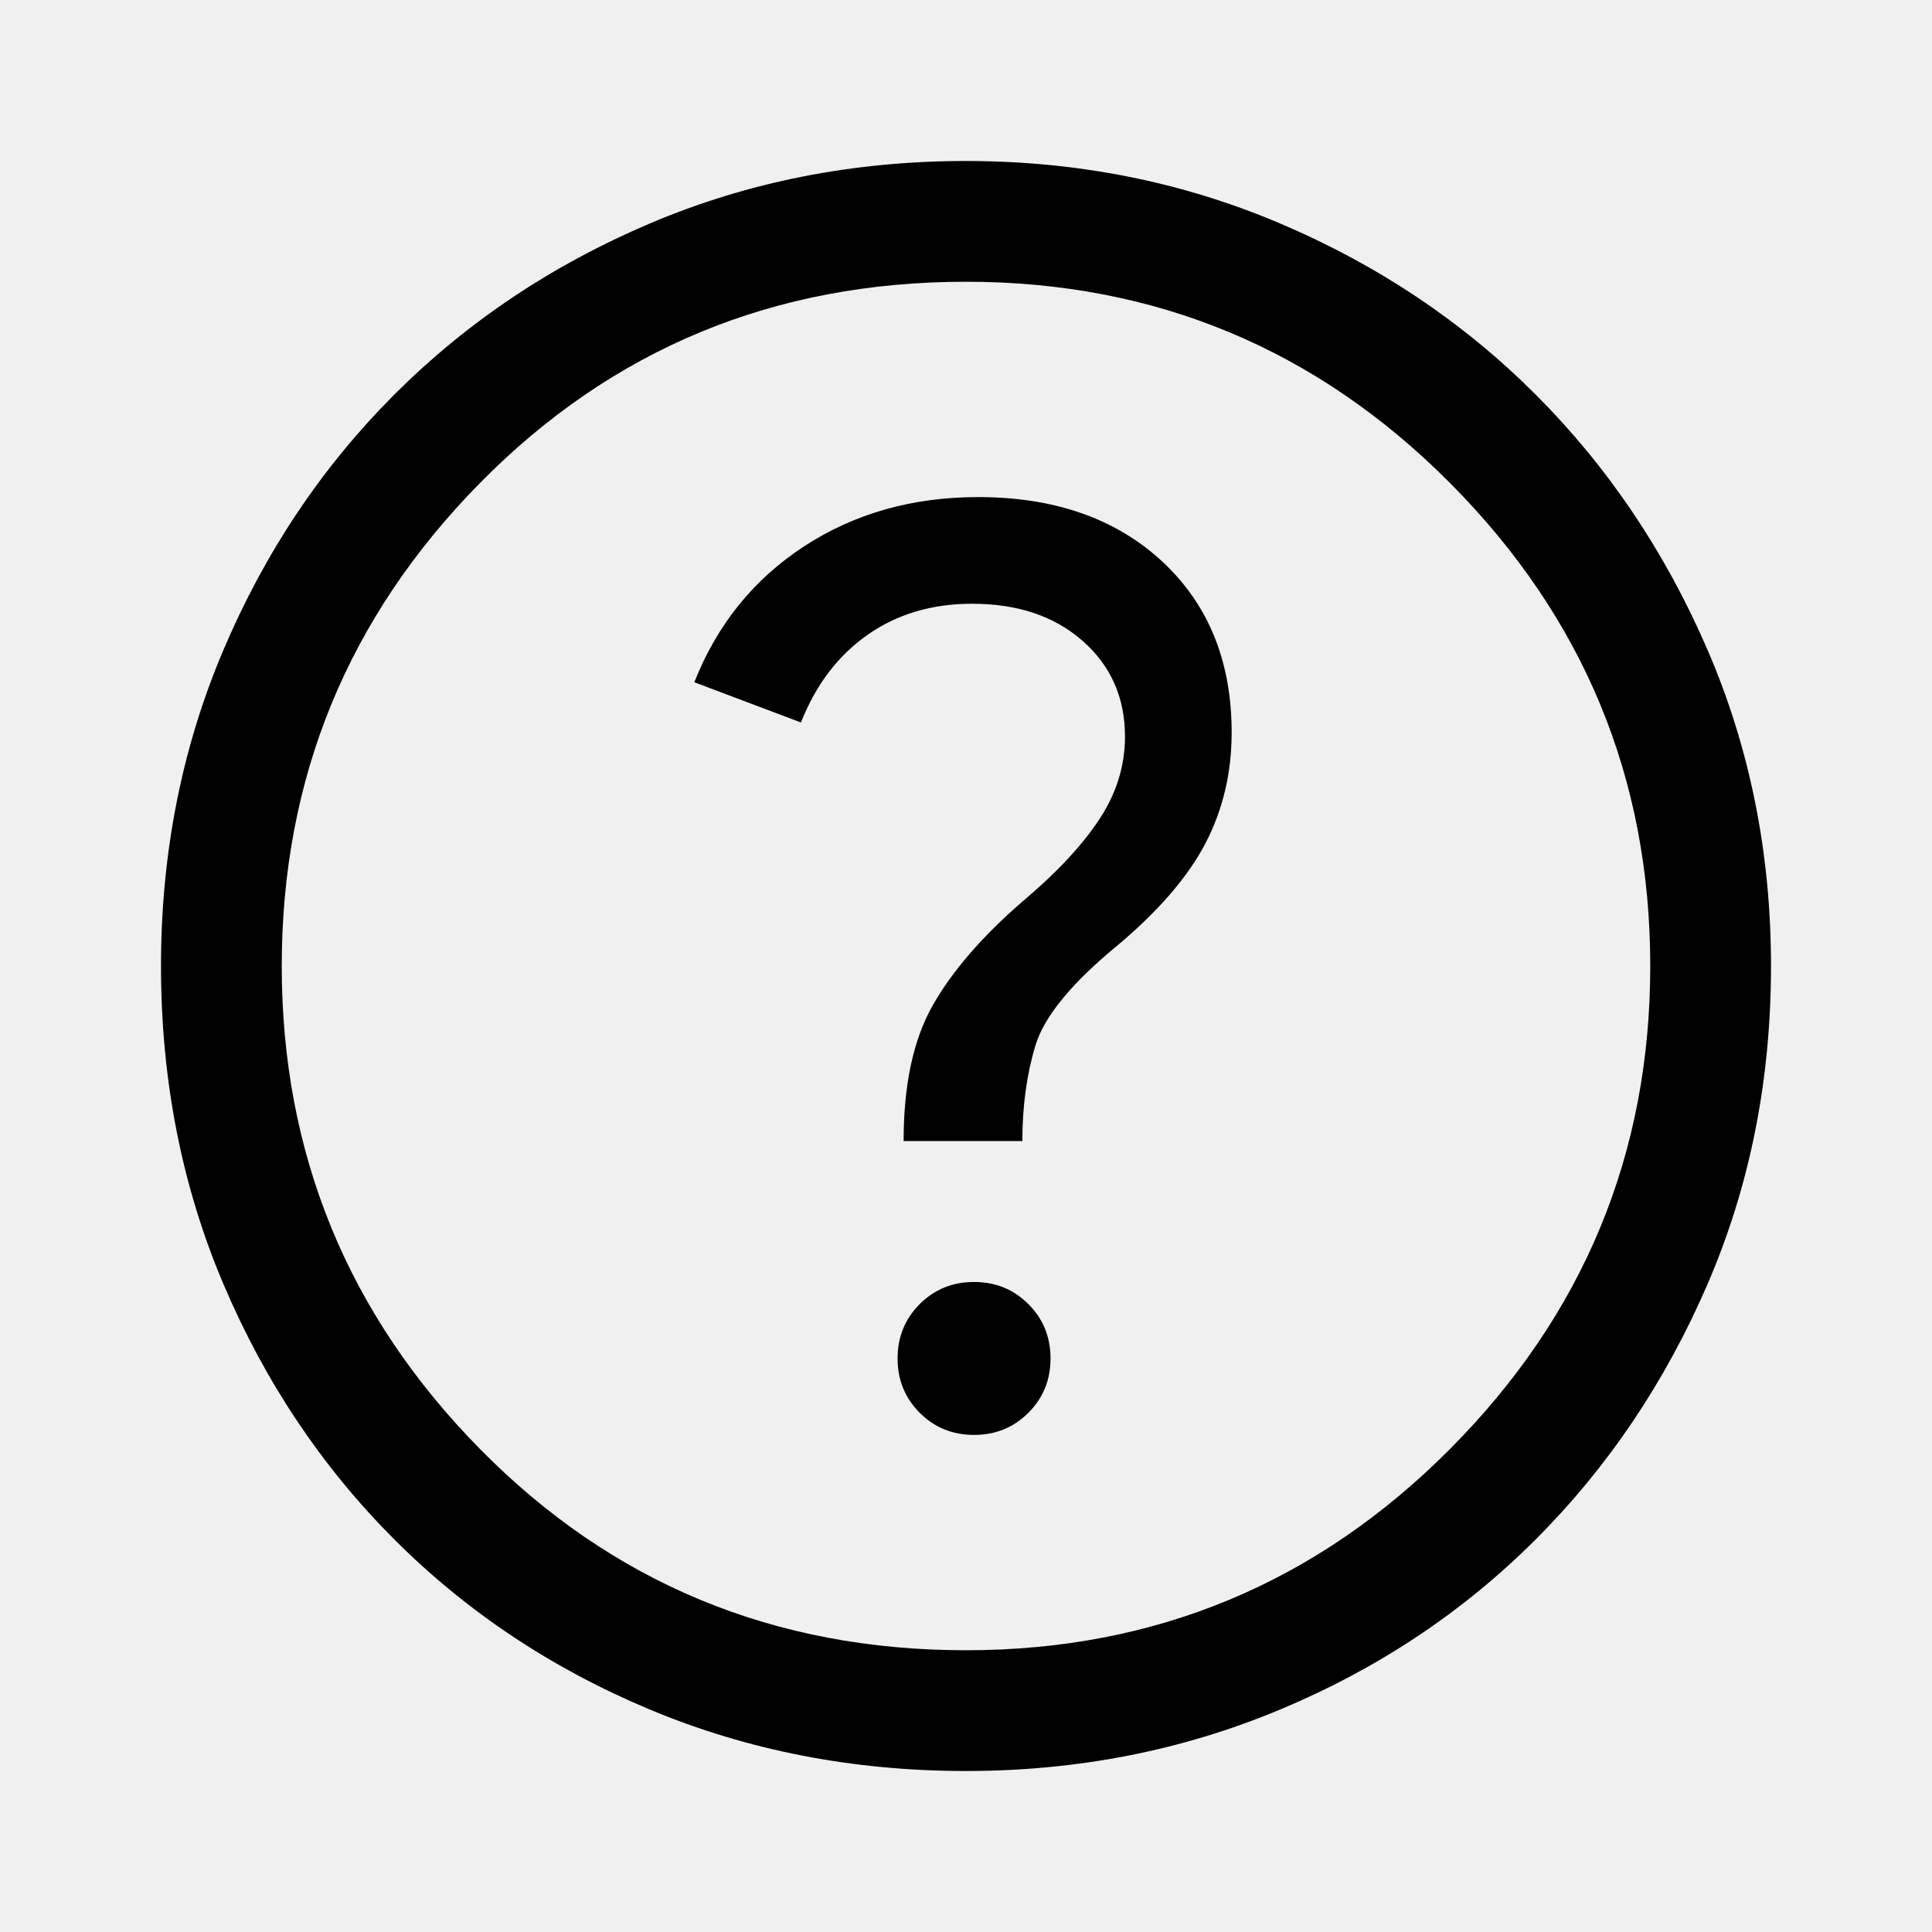
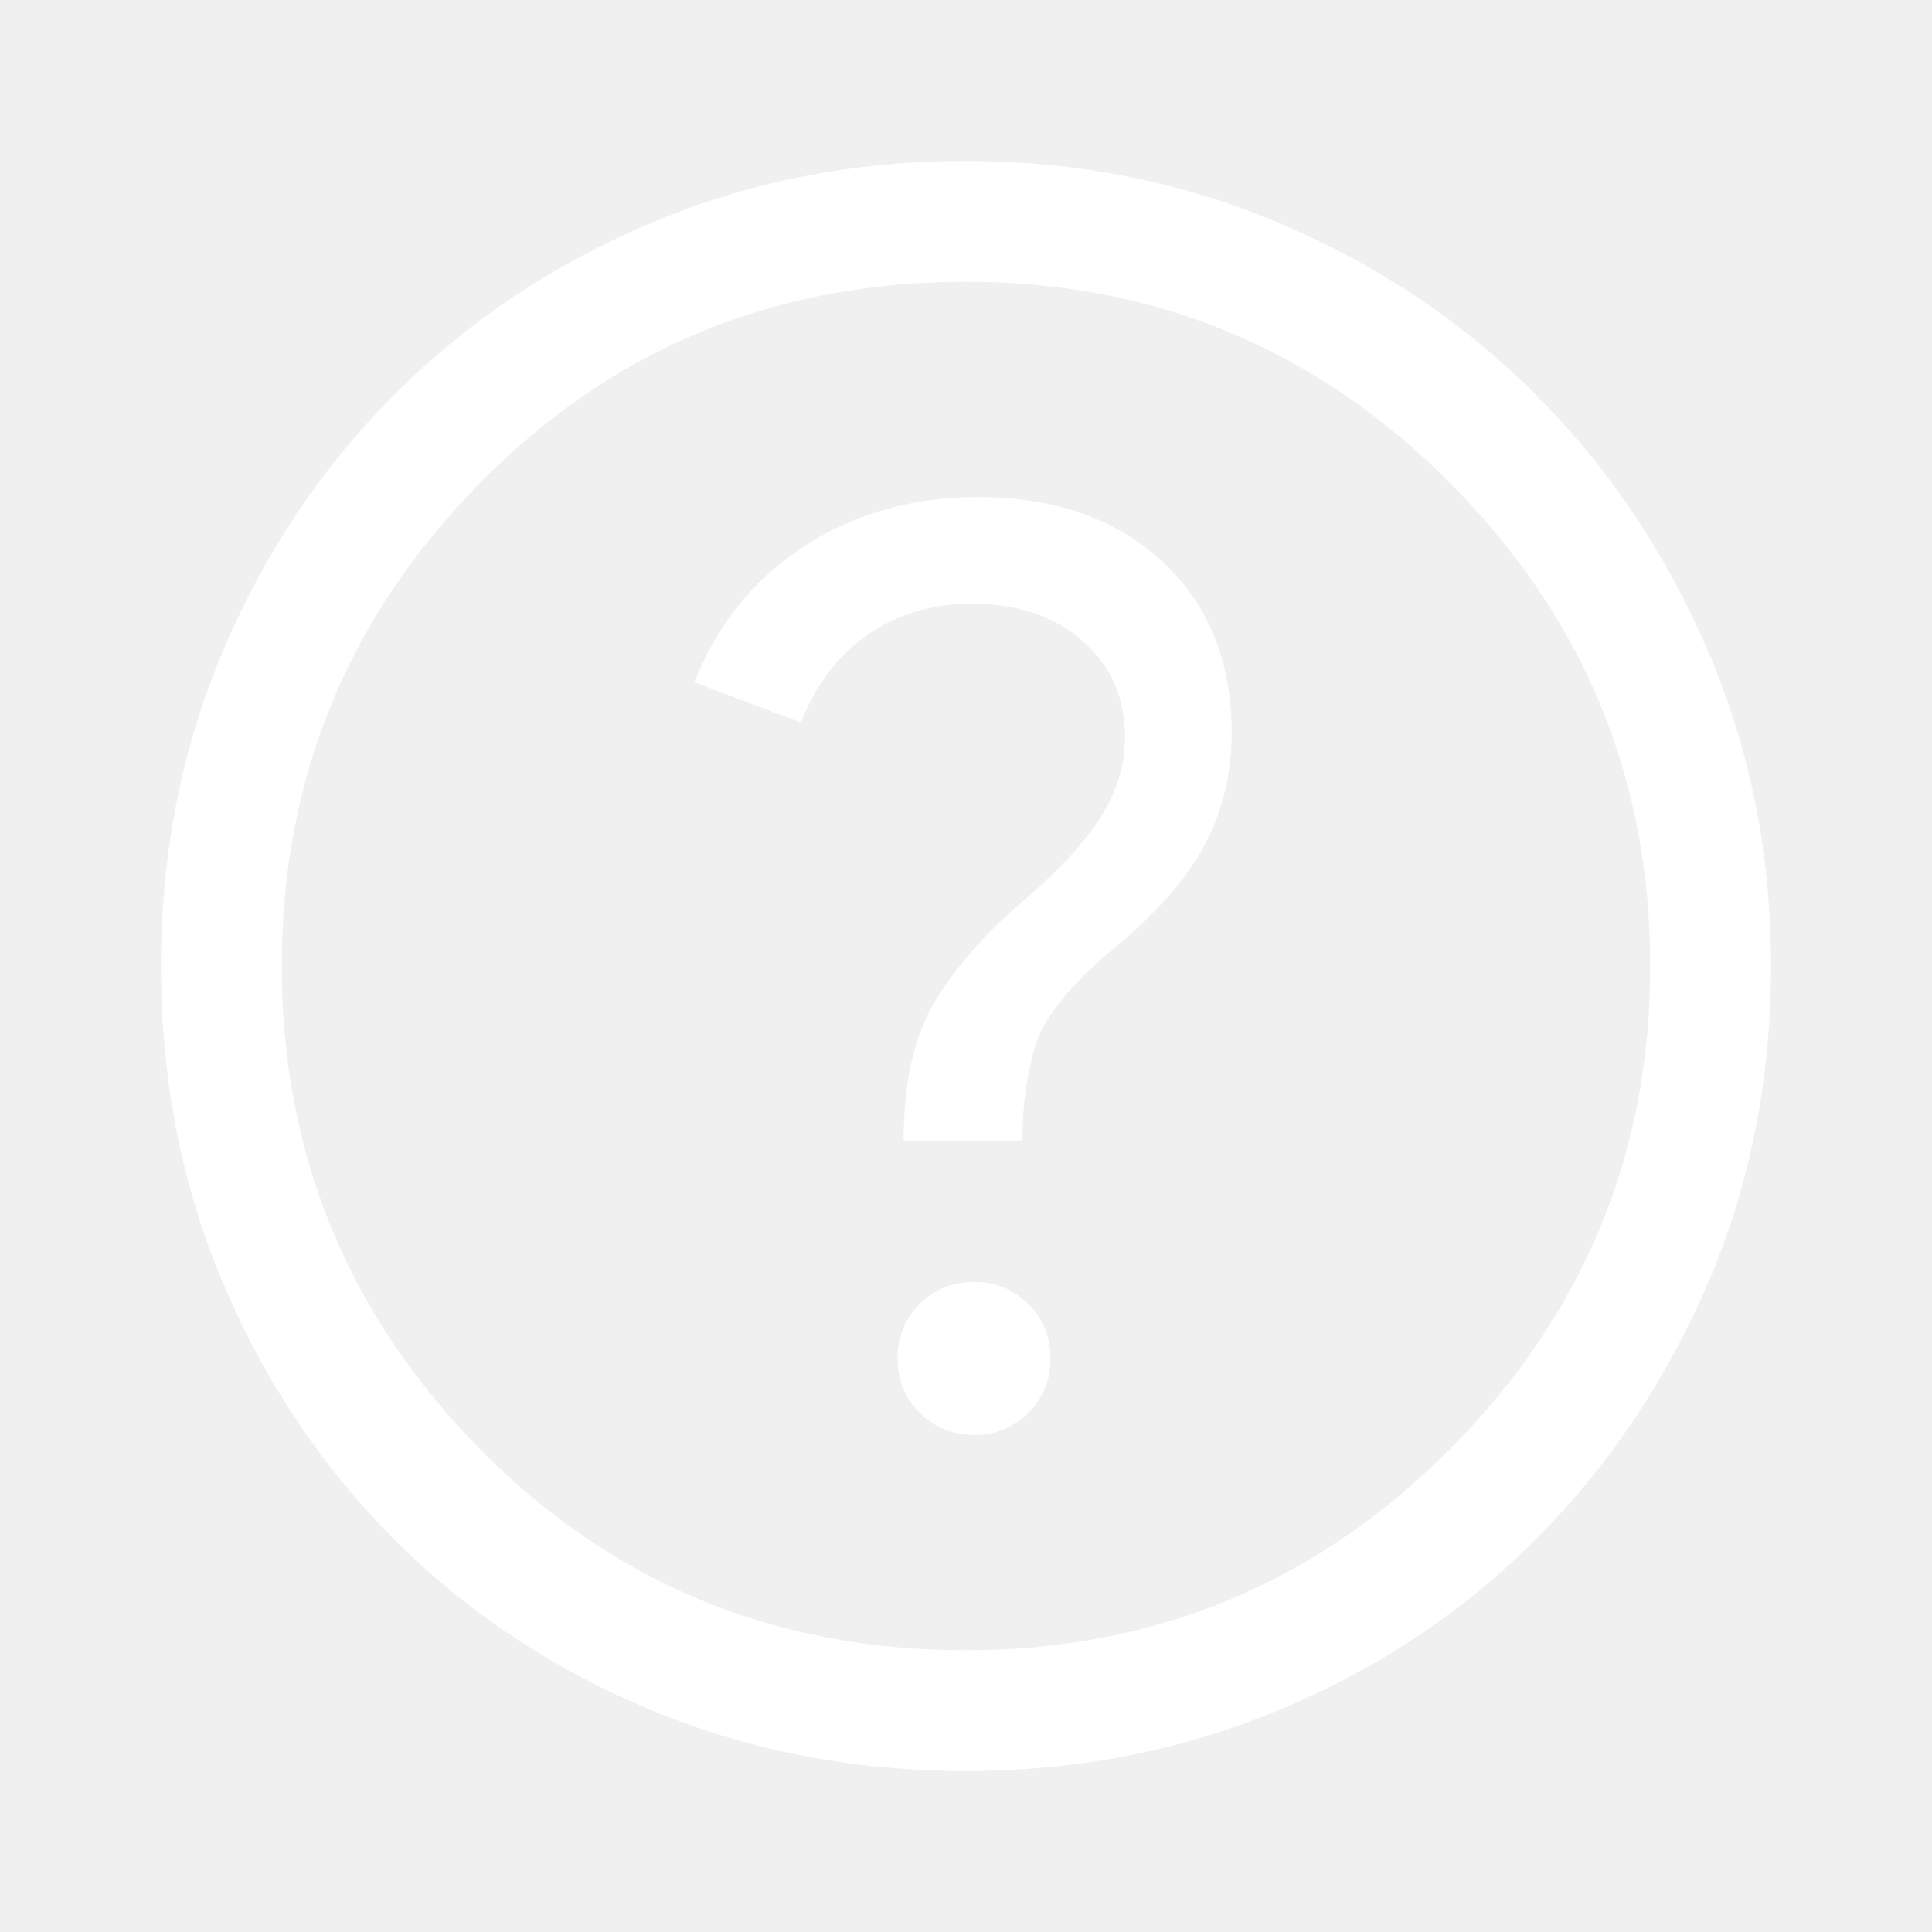
<svg xmlns="http://www.w3.org/2000/svg" height="48" width="48">
-   <path d="M24.2 35.65Q25 35.65 25.55 35.1Q26.1 34.55 26.1 33.75Q26.1 32.95 25.55 32.4Q25 31.85 24.2 31.85Q23.4 31.85 22.85 32.4Q22.3 32.95 22.3 33.75Q22.3 34.55 22.85 35.1Q23.4 35.65 24.2 35.65ZM22.45 28.35H25.4Q25.4 27.05 25.725 25.975Q26.05 24.9 27.75 23.5Q29.3 22.2 29.95 20.95Q30.6 19.7 30.6 18.2Q30.6 15.55 28.875 13.95Q27.15 12.35 24.3 12.35Q21.85 12.35 19.975 13.575Q18.1 14.8 17.25 16.95L19.9 17.95Q20.45 16.55 21.55 15.775Q22.65 15 24.15 15Q25.85 15 26.9 15.925Q27.95 16.85 27.95 18.3Q27.95 19.4 27.3 20.375Q26.65 21.35 25.4 22.4Q23.9 23.7 23.175 24.975Q22.45 26.25 22.45 28.35ZM24 44Q19.8 44 16.15 42.475Q12.5 40.95 9.8 38.25Q7.1 35.55 5.55 31.9Q4 28.25 4 24Q4 19.8 5.55 16.15Q7.1 12.5 9.8 9.8Q12.5 7.1 16.15 5.55Q19.8 4 24 4Q28.15 4 31.8 5.55Q35.45 7.1 38.15 9.8Q40.85 12.5 42.425 16.15Q44 19.8 44 24Q44 28.25 42.425 31.9Q40.85 35.55 38.15 38.25Q35.45 40.95 31.8 42.475Q28.15 44 24 44ZM24 23.45Q24 23.45 24 23.45Q24 23.45 24 23.45Q24 23.45 24 23.45Q24 23.45 24 23.45Q24 23.45 24 23.45Q24 23.45 24 23.45Q24 23.45 24 23.45Q24 23.45 24 23.45ZM24 41Q31.05 41 36.025 36Q41 31 41 24Q41 17 36.025 12Q31.05 7 24 7Q16.85 7 11.925 12Q7 17 7 24Q7 31 11.925 36Q16.85 41 24 41Z" />
+   <path fill="#fff" d="M24.2 35.65Q25 35.65 25.55 35.1Q26.1 34.55 26.1 33.75Q26.1 32.95 25.55 32.4Q25 31.85 24.2 31.85Q23.4 31.85 22.85 32.4Q22.3 32.95 22.3 33.75Q22.3 34.55 22.85 35.1Q23.4 35.65 24.2 35.65ZM22.45 28.35H25.4Q25.4 27.05 25.725 25.975Q26.05 24.9 27.75 23.5Q29.3 22.2 29.95 20.95Q30.6 19.7 30.6 18.2Q30.6 15.55 28.875 13.95Q27.15 12.35 24.3 12.35Q21.85 12.35 19.975 13.575Q18.1 14.8 17.25 16.95L19.9 17.95Q20.45 16.55 21.55 15.775Q22.65 15 24.15 15Q25.85 15 26.9 15.925Q27.95 16.85 27.95 18.3Q27.95 19.4 27.3 20.375Q26.65 21.35 25.4 22.4Q23.9 23.7 23.175 24.975Q22.45 26.25 22.45 28.35ZM24 44Q19.8 44 16.15 42.475Q12.5 40.95 9.8 38.25Q7.1 35.55 5.55 31.9Q4 28.25 4 24Q4 19.8 5.55 16.15Q7.1 12.5 9.8 9.8Q12.5 7.1 16.15 5.55Q19.8 4 24 4Q28.15 4 31.8 5.55Q35.45 7.1 38.15 9.8Q40.85 12.5 42.425 16.15Q44 19.8 44 24Q44 28.25 42.425 31.9Q40.85 35.55 38.15 38.25Q35.45 40.95 31.8 42.475Q28.15 44 24 44ZM24 23.45Q24 23.45 24 23.45Q24 23.45 24 23.45Q24 23.45 24 23.45Q24 23.45 24 23.45Q24 23.45 24 23.45Q24 23.45 24 23.45Q24 23.45 24 23.45Q24 23.45 24 23.45ZM24 41Q31.05 41 36.025 36Q41 31 41 24Q41 17 36.025 12Q31.05 7 24 7Q16.85 7 11.925 12Q7 17 7 24Q7 31 11.925 36Q16.85 41 24 41Z" />
</svg>
